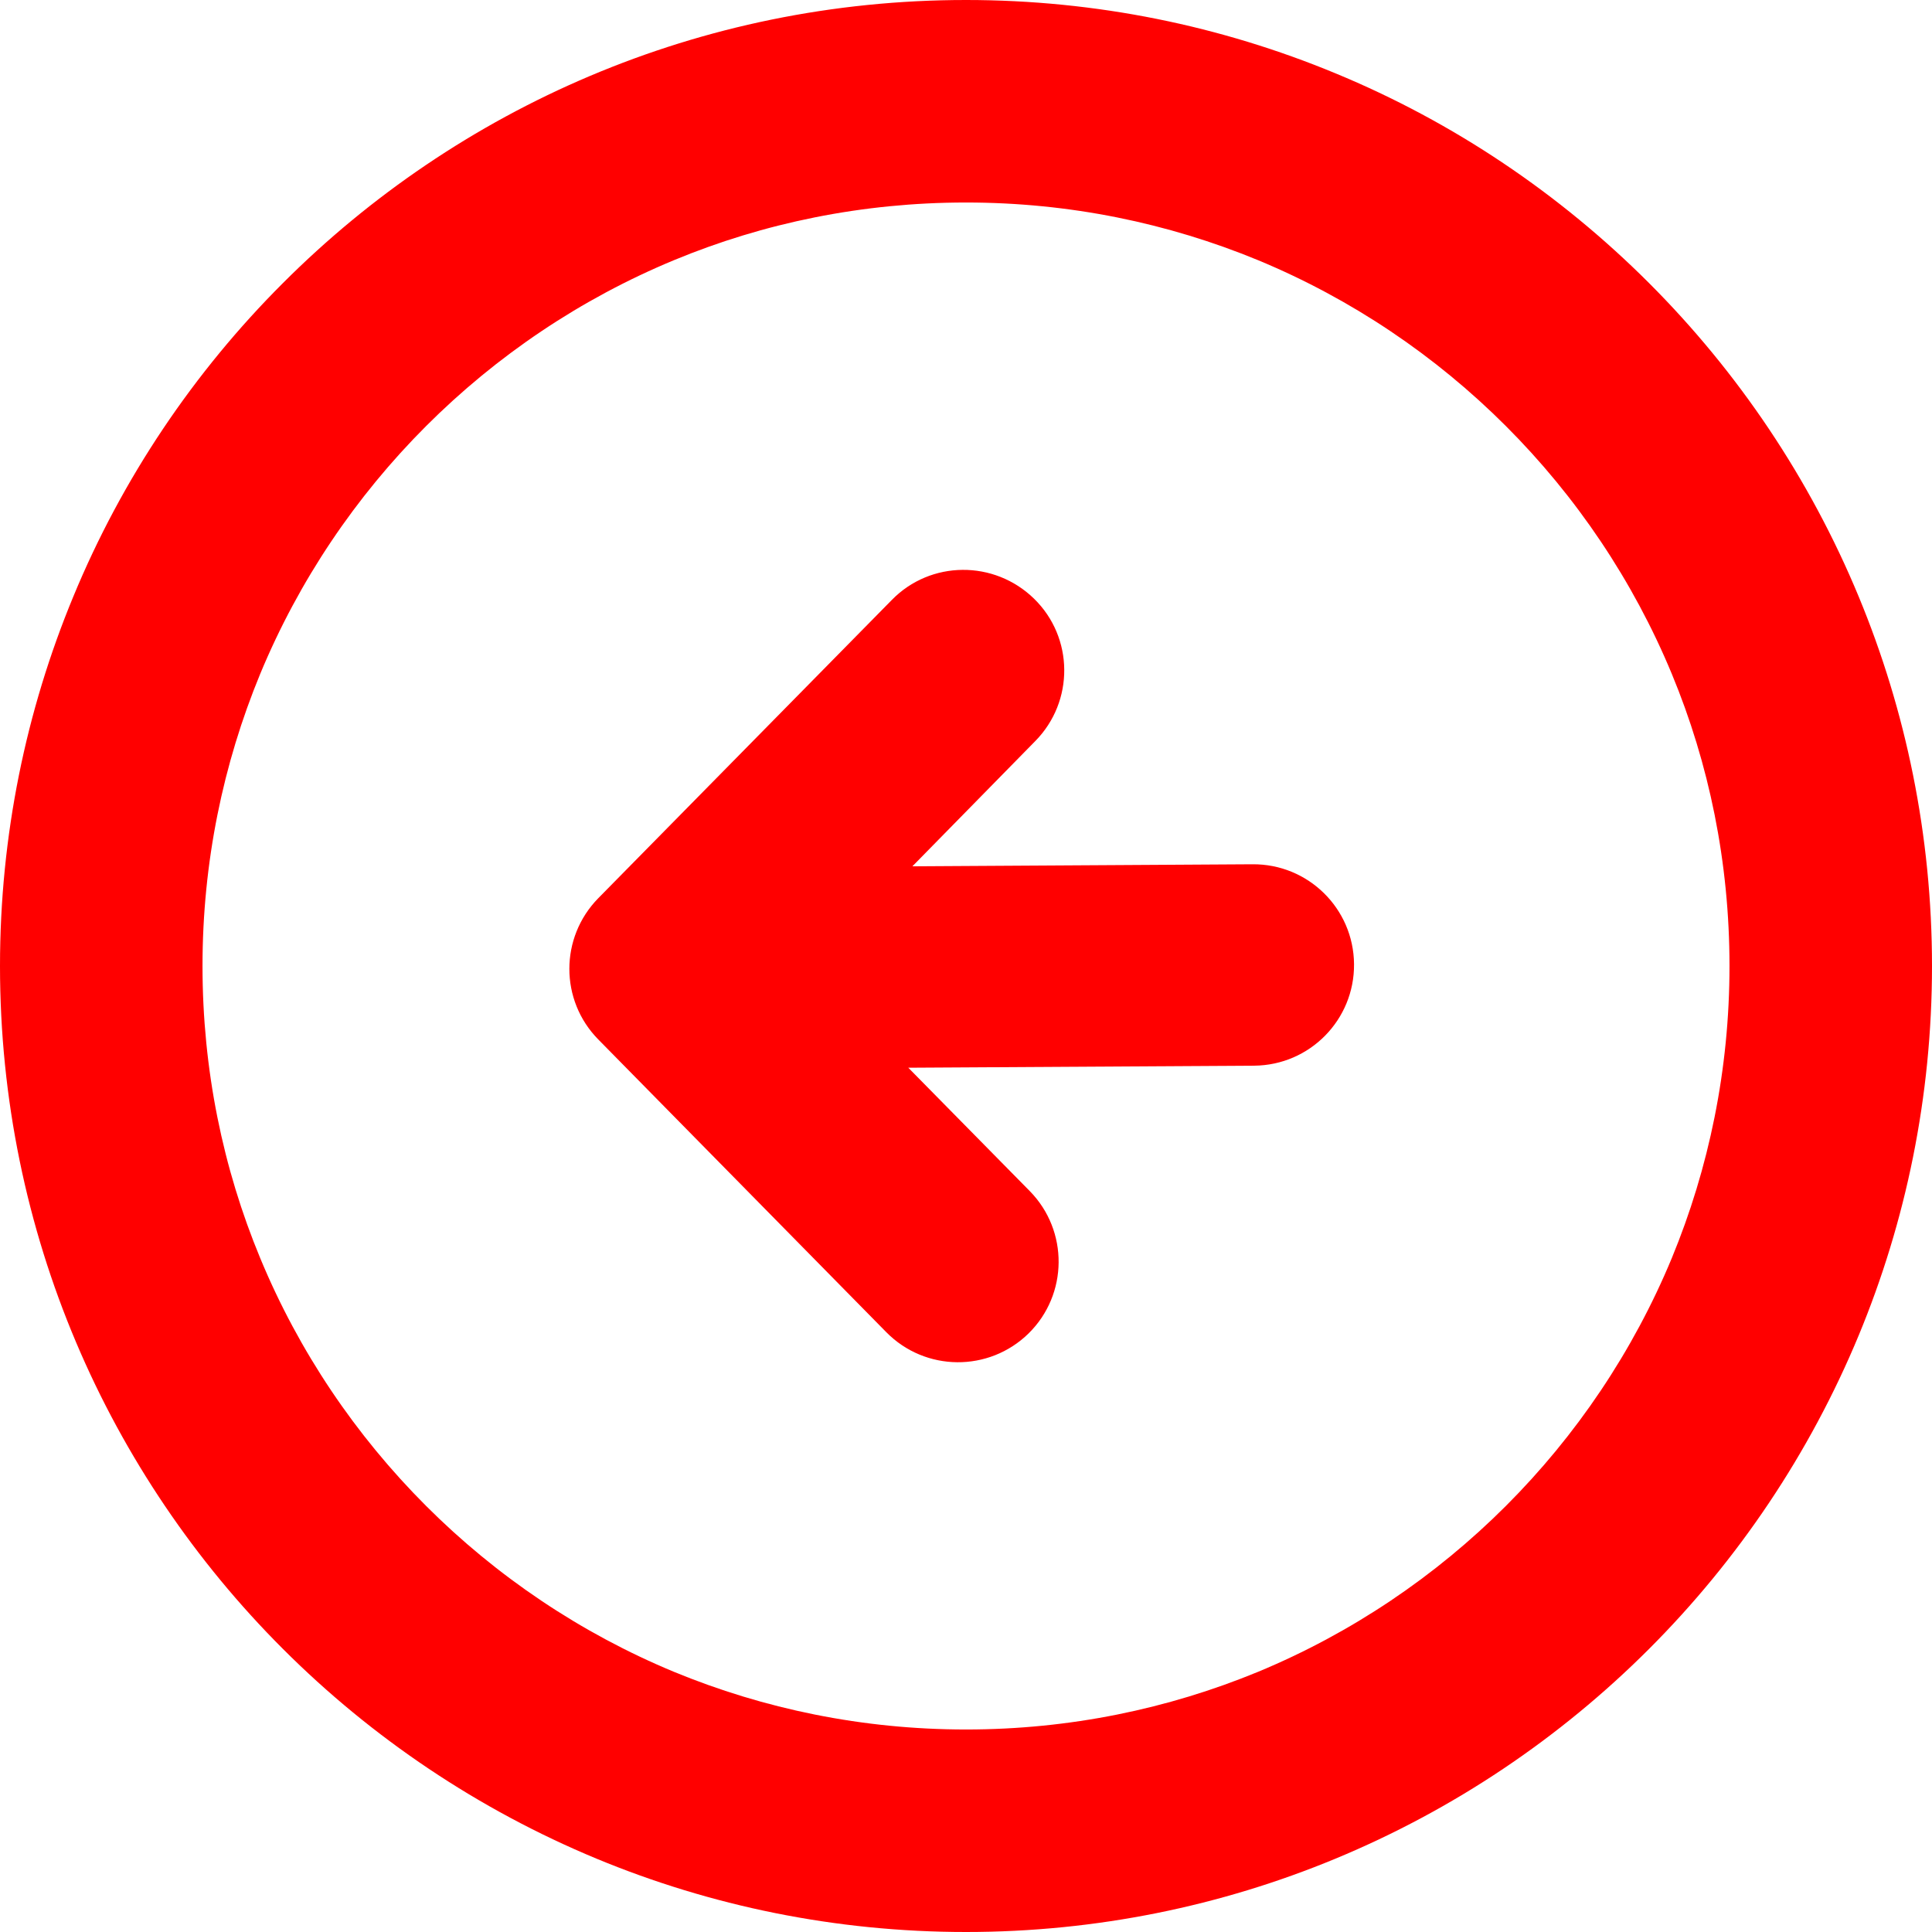
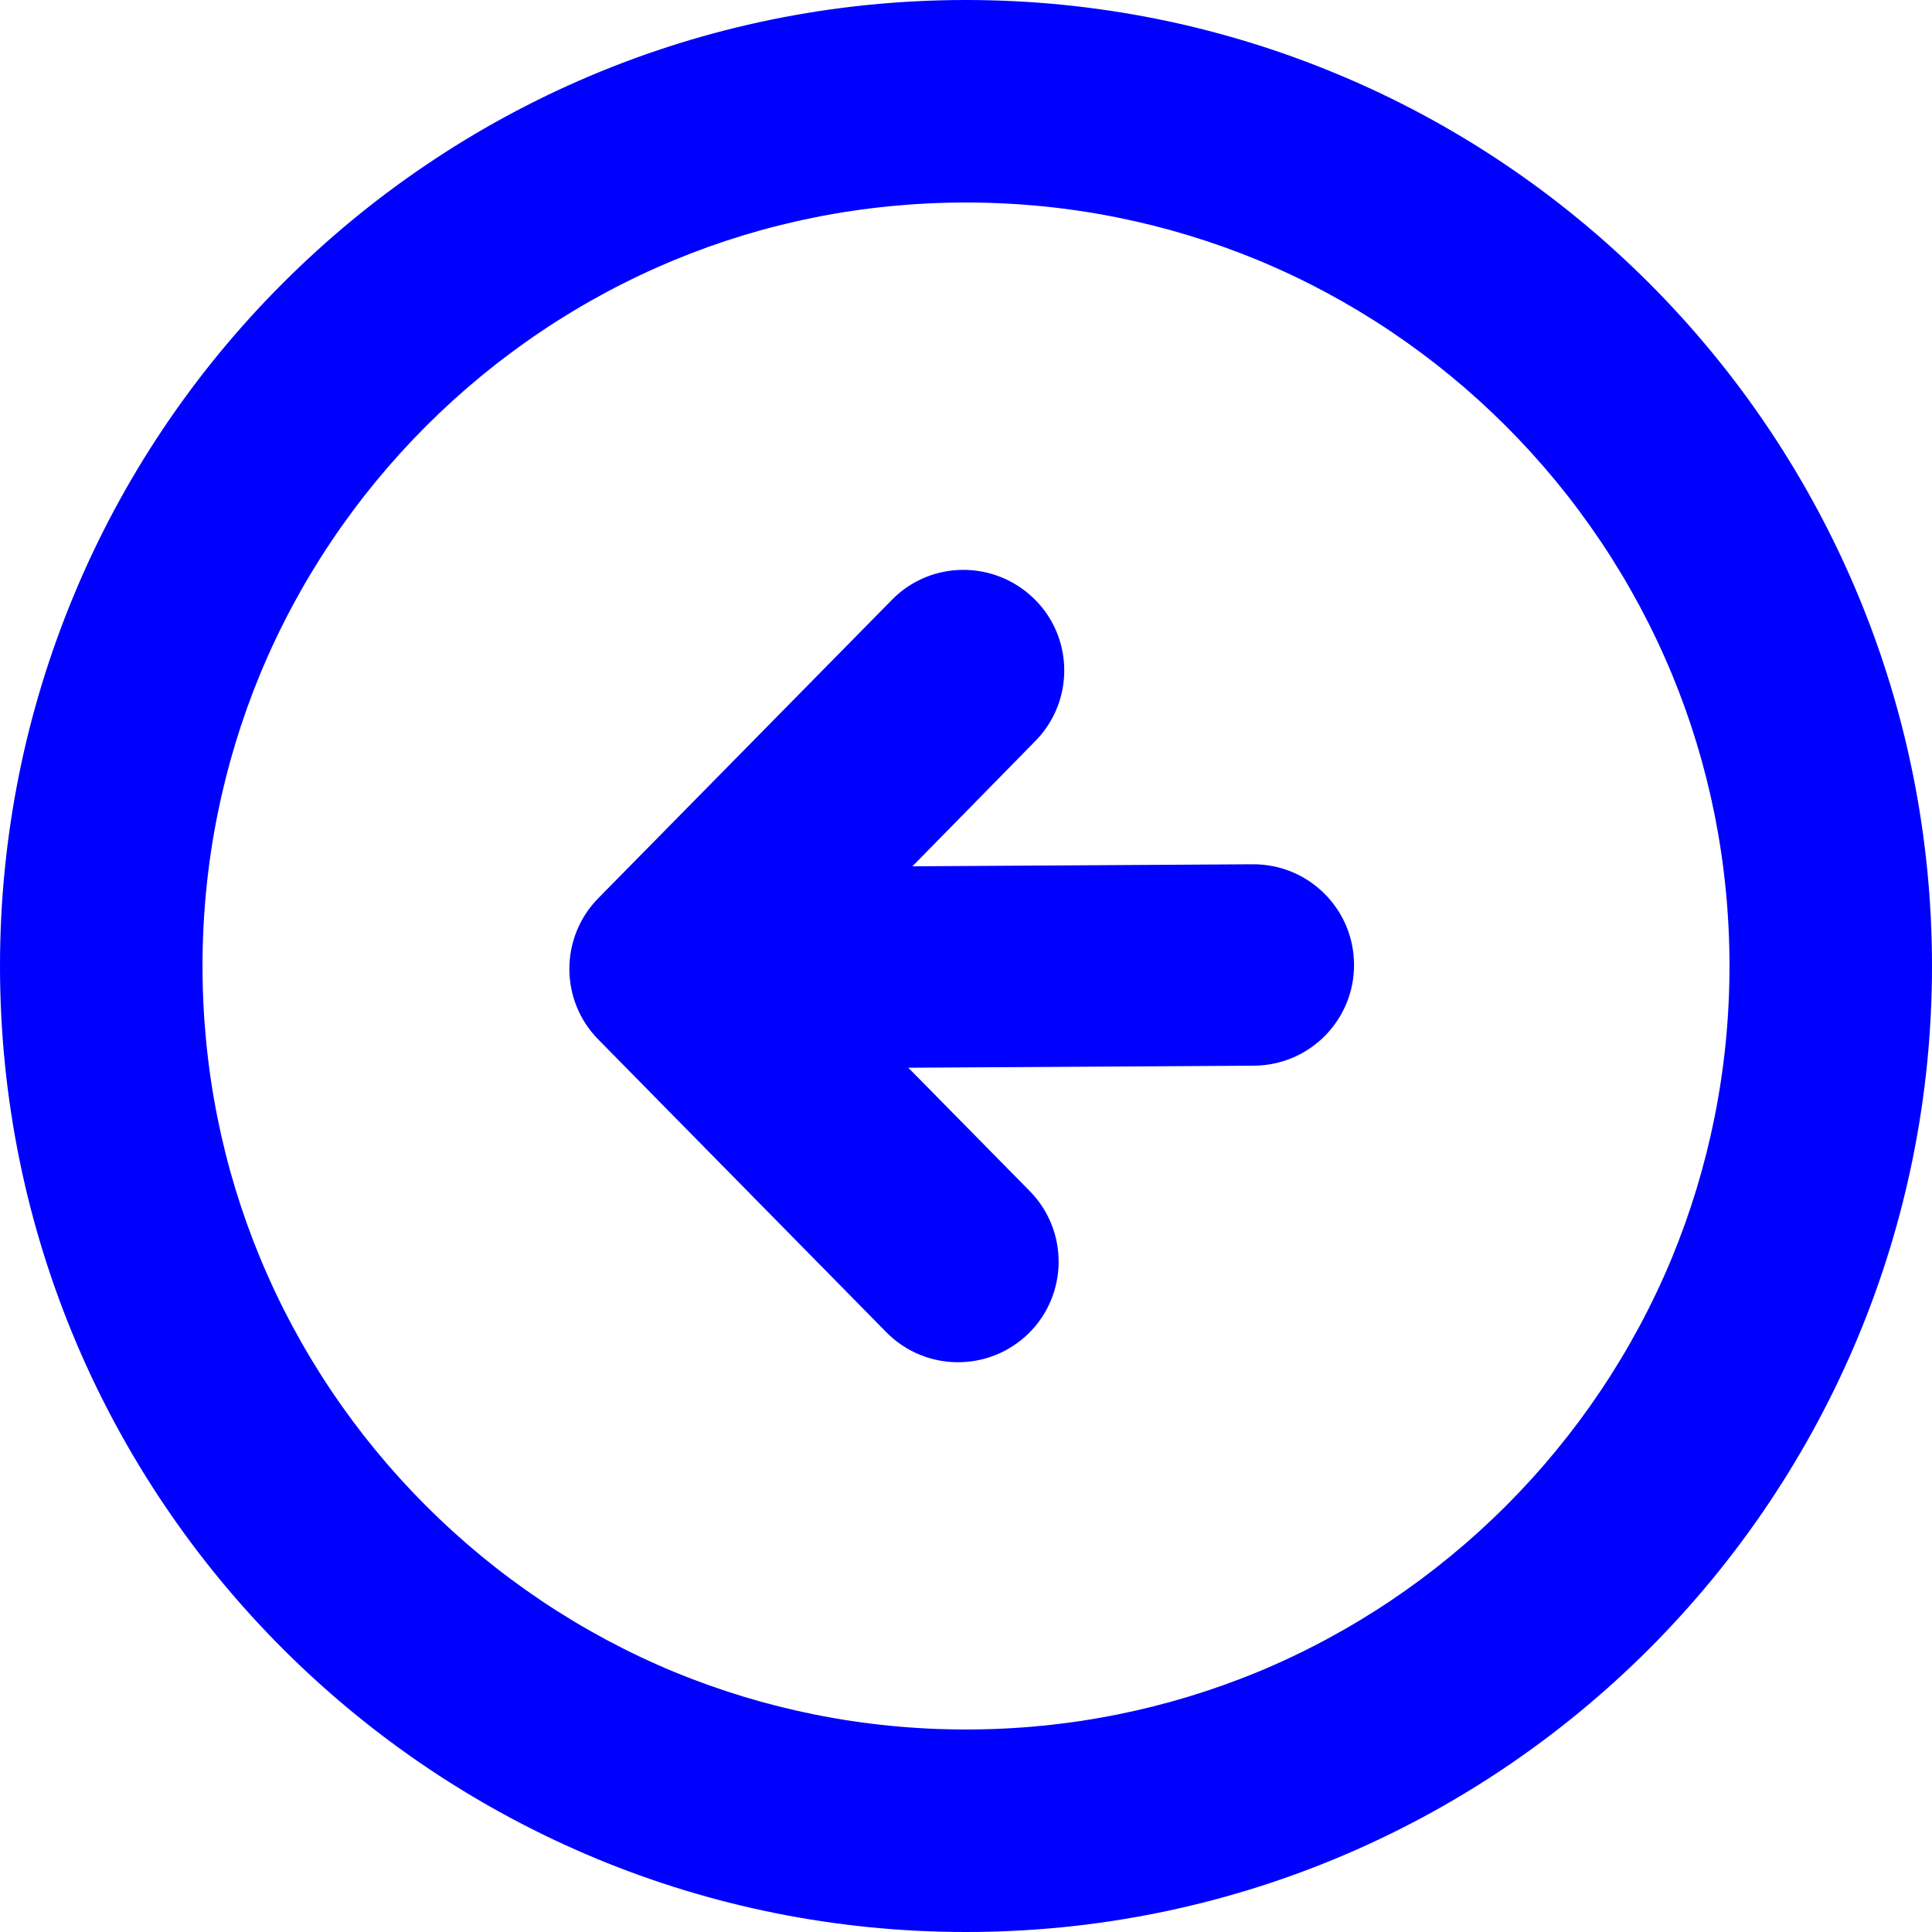
<svg xmlns="http://www.w3.org/2000/svg" version="1.1" id="Layer_1" x="0px" y="0px" viewBox="0 0 122.88 122.88" style="enable-background:new 0 0 122.88 122.88" xml:space="preserve">
  <g>
-     <path fill="red" d="M84.93,4.66C77.69,1.66,69.75,0,61.44,0C44.48,0,29.11,6.88,18,18C12.34,23.65,7.77,30.42,4.66,37.95 C1.66,45.19,0,53.13,0,61.44c0,16.96,6.88,32.33,18,43.44c5.66,5.66,12.43,10.22,19.95,13.34c7.24,3,15.18,4.66,23.49,4.66 c8.31,0,16.25-1.66,23.49-4.66c7.53-3.12,14.29-7.68,19.95-13.34c5.66-5.66,10.22-12.43,13.34-19.95c3-7.24,4.66-15.18,4.66-23.49 c0-8.31-1.66-16.25-4.66-23.49c-3.12-7.53-7.68-14.29-13.34-19.95C99.22,12.34,92.46,7.77,84.93,4.66L84.93,4.66z M65.85,47.13 c2.48-2.52,2.45-6.58-0.08-9.05s-6.58-2.45-9.05,0.08L38.05,57.13c-2.45,2.5-2.45,6.49,0,8.98l18.32,18.62 c2.48,2.52,6.53,2.55,9.05,0.08c2.52-2.48,2.55-6.53,0.08-9.05l-7.73-7.85l22-0.13c3.54-0.03,6.38-2.92,6.35-6.46 c-0.03-3.54-2.92-6.38-6.46-6.35l-21.63,0.13L65.85,47.13L65.85,47.13z M80.02,16.55c5.93,2.46,11.28,6.07,15.76,10.55 c4.48,4.48,8.09,9.83,10.55,15.76c2.37,5.71,3.67,11.99,3.67,18.58c0,6.59-1.31,12.86-3.67,18.58 c-2.46,5.93-6.07,11.28-10.55,15.76c-4.48,4.48-9.83,8.09-15.76,10.55C74.3,108.69,68.03,110,61.44,110s-12.86-1.31-18.58-3.67 c-5.93-2.46-11.28-6.07-15.76-10.55c-4.48-4.48-8.09-9.82-10.55-15.76c-2.37-5.71-3.67-11.99-3.67-18.58 c0-6.59,1.31-12.86,3.67-18.58c2.46-5.93,6.07-11.28,10.55-15.76c4.48-4.48,9.83-8.09,15.76-10.55c5.71-2.37,11.99-3.67,18.58-3.67 C68.03,12.88,74.3,14.19,80.02,16.55L80.02,16.55z" />
+     <path fill="blue" d="M84.93,4.66C77.69,1.66,69.75,0,61.44,0C44.48,0,29.11,6.88,18,18C12.34,23.65,7.77,30.42,4.66,37.95 C1.66,45.19,0,53.13,0,61.44c0,16.96,6.88,32.33,18,43.44c5.66,5.66,12.43,10.22,19.95,13.34c7.24,3,15.18,4.66,23.49,4.66 c8.31,0,16.25-1.66,23.49-4.66c7.53-3.12,14.29-7.68,19.95-13.34c5.66-5.66,10.22-12.43,13.34-19.95c3-7.24,4.66-15.18,4.66-23.49 c0-8.31-1.66-16.25-4.66-23.49c-3.12-7.53-7.68-14.29-13.34-19.95C99.22,12.34,92.46,7.77,84.93,4.66L84.93,4.66z M65.85,47.13 c2.48-2.52,2.45-6.58-0.08-9.05s-6.58-2.45-9.05,0.08L38.05,57.13c-2.45,2.5-2.45,6.49,0,8.98l18.32,18.62 c2.48,2.52,6.53,2.55,9.05,0.08c2.52-2.48,2.55-6.53,0.08-9.05l-7.73-7.85l22-0.13c3.54-0.03,6.38-2.92,6.35-6.46 c-0.03-3.54-2.92-6.38-6.46-6.35l-21.63,0.13L65.85,47.13L65.85,47.13z M80.02,16.55c5.93,2.46,11.28,6.07,15.76,10.55 c4.48,4.48,8.09,9.83,10.55,15.76c2.37,5.71,3.67,11.99,3.67,18.58c0,6.59-1.31,12.86-3.67,18.58 c-2.46,5.93-6.07,11.28-10.55,15.76c-4.48,4.48-9.83,8.09-15.76,10.55C74.3,108.69,68.03,110,61.44,110s-12.86-1.31-18.58-3.67 c-5.93-2.46-11.28-6.07-15.76-10.55c-4.48-4.48-8.09-9.82-10.55-15.76c-2.37-5.71-3.67-11.99-3.67-18.58 c0-6.59,1.31-12.86,3.67-18.58c2.46-5.93,6.07-11.28,10.55-15.76c4.48-4.48,9.83-8.09,15.76-10.55c5.71-2.37,11.99-3.67,18.58-3.67 C68.03,12.88,74.3,14.19,80.02,16.55L80.02,16.55z" />
  </g>
</svg>
